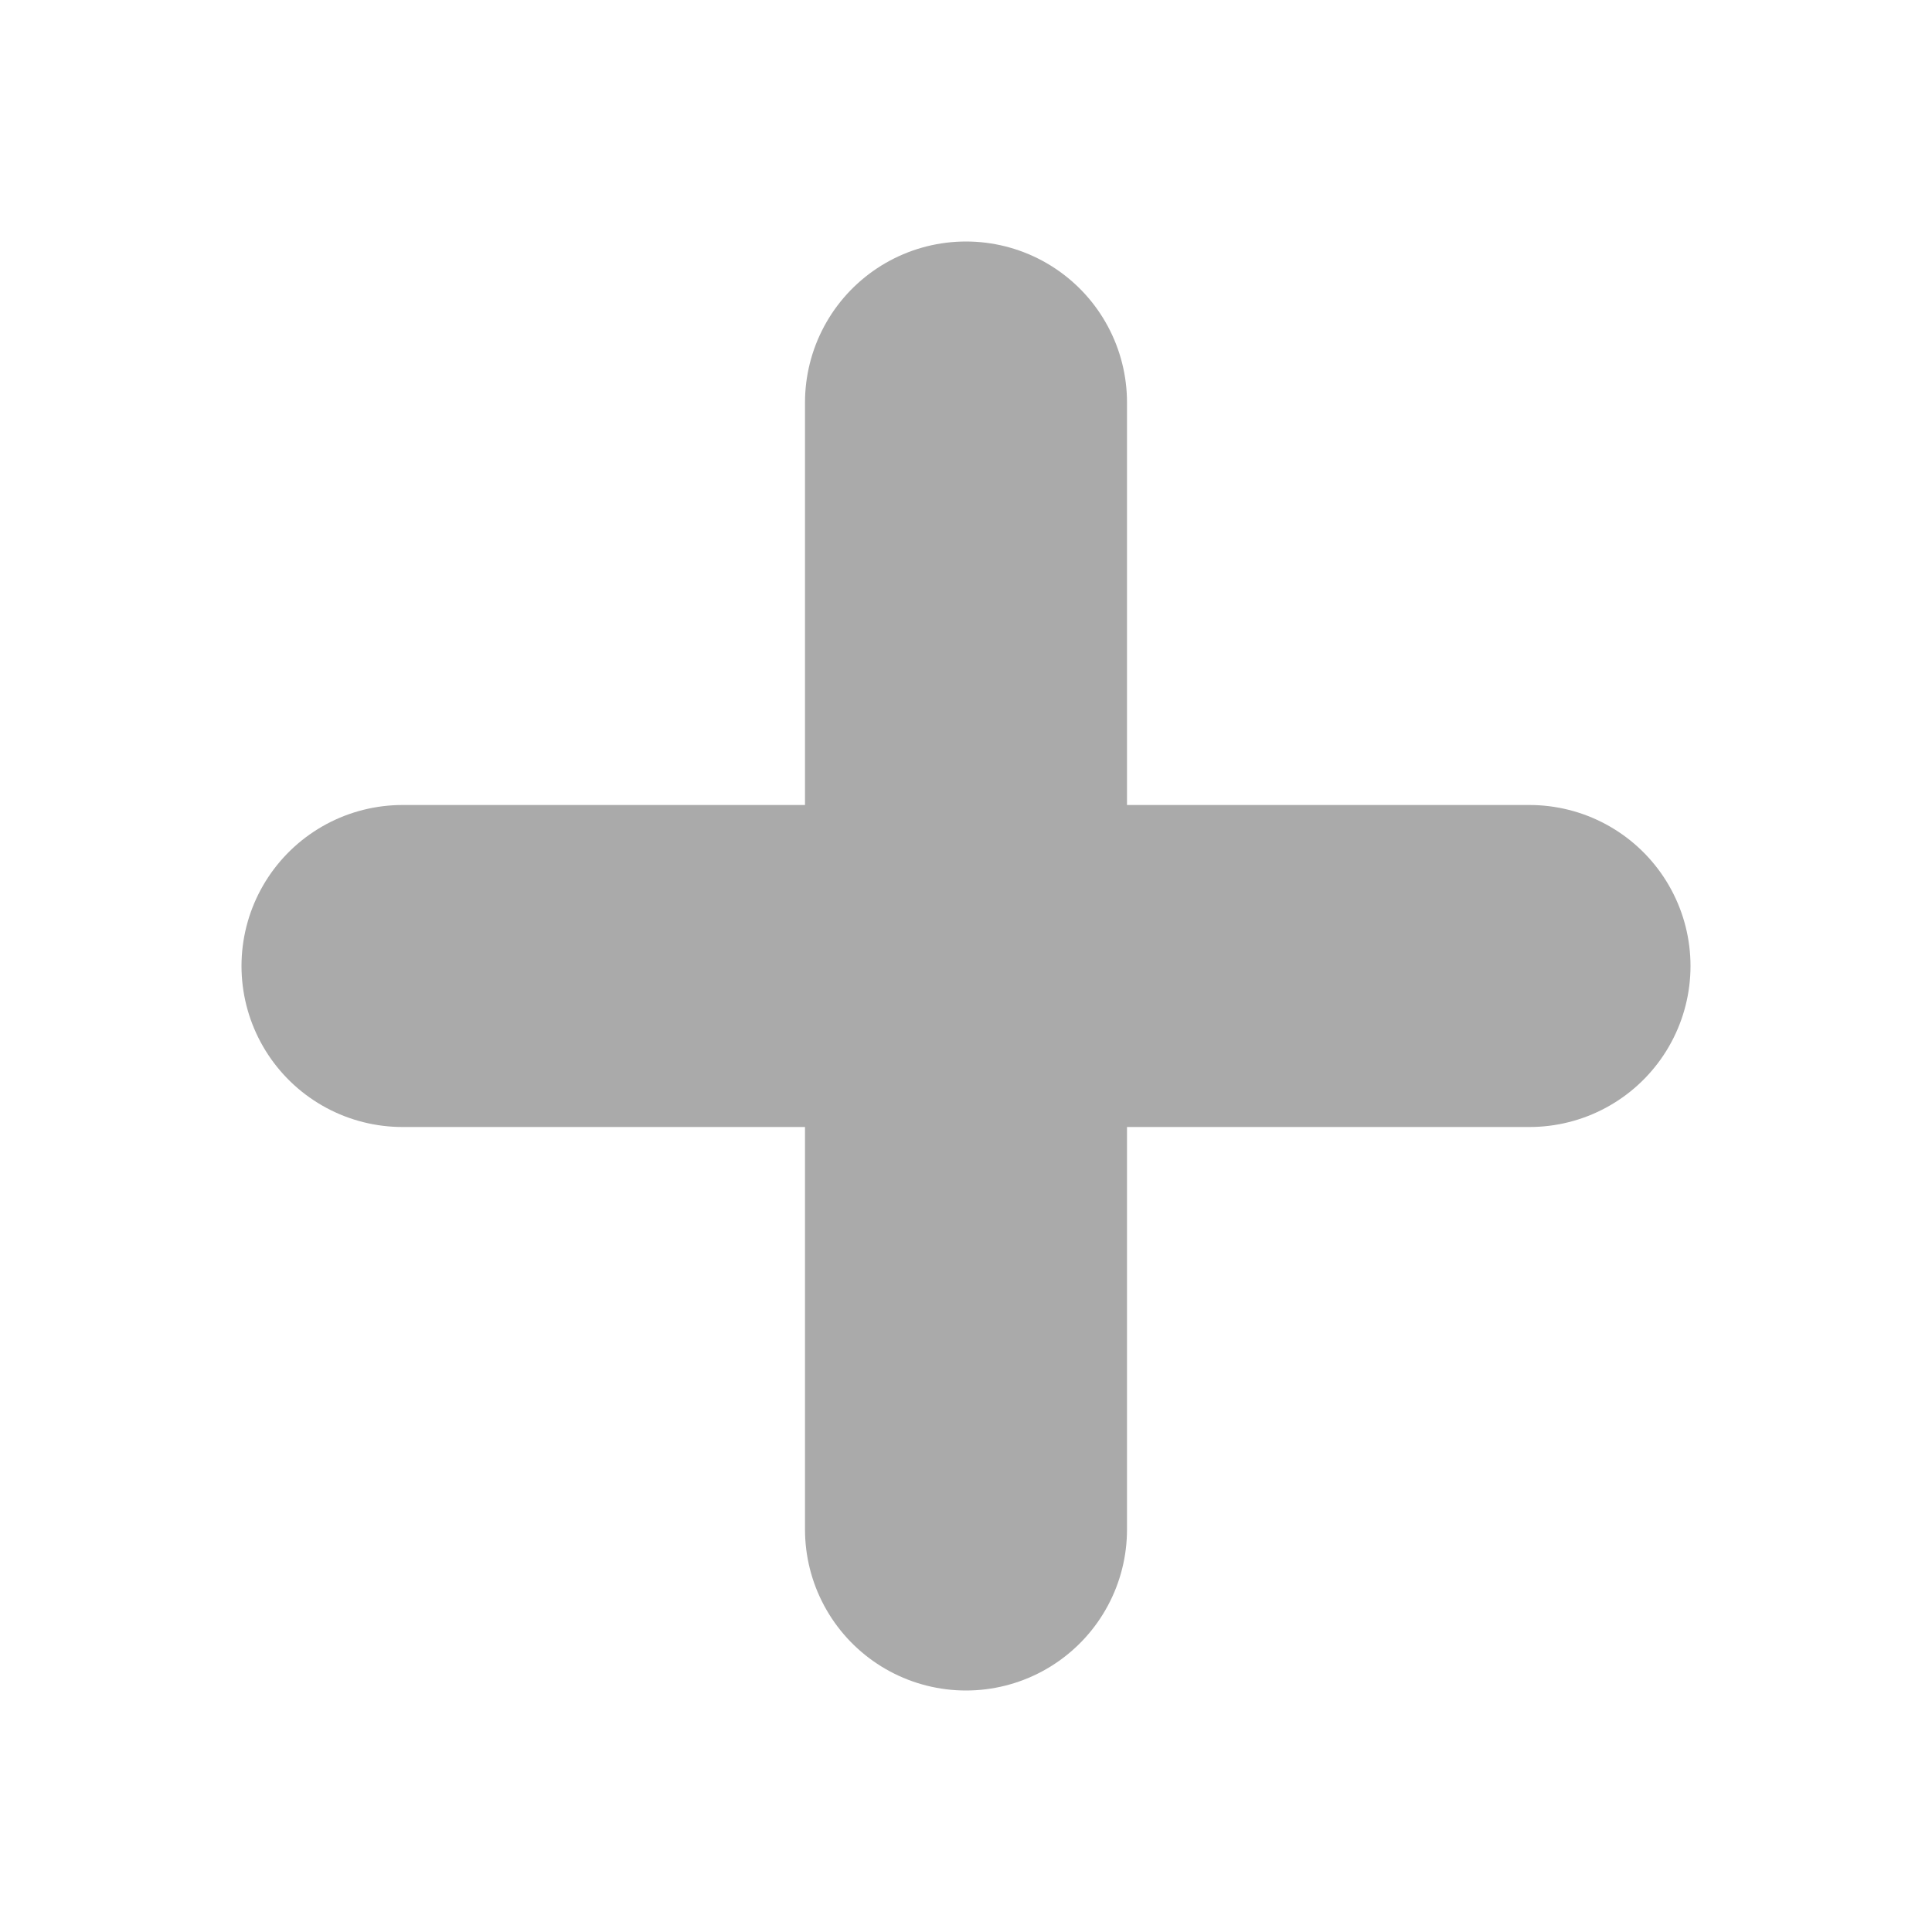
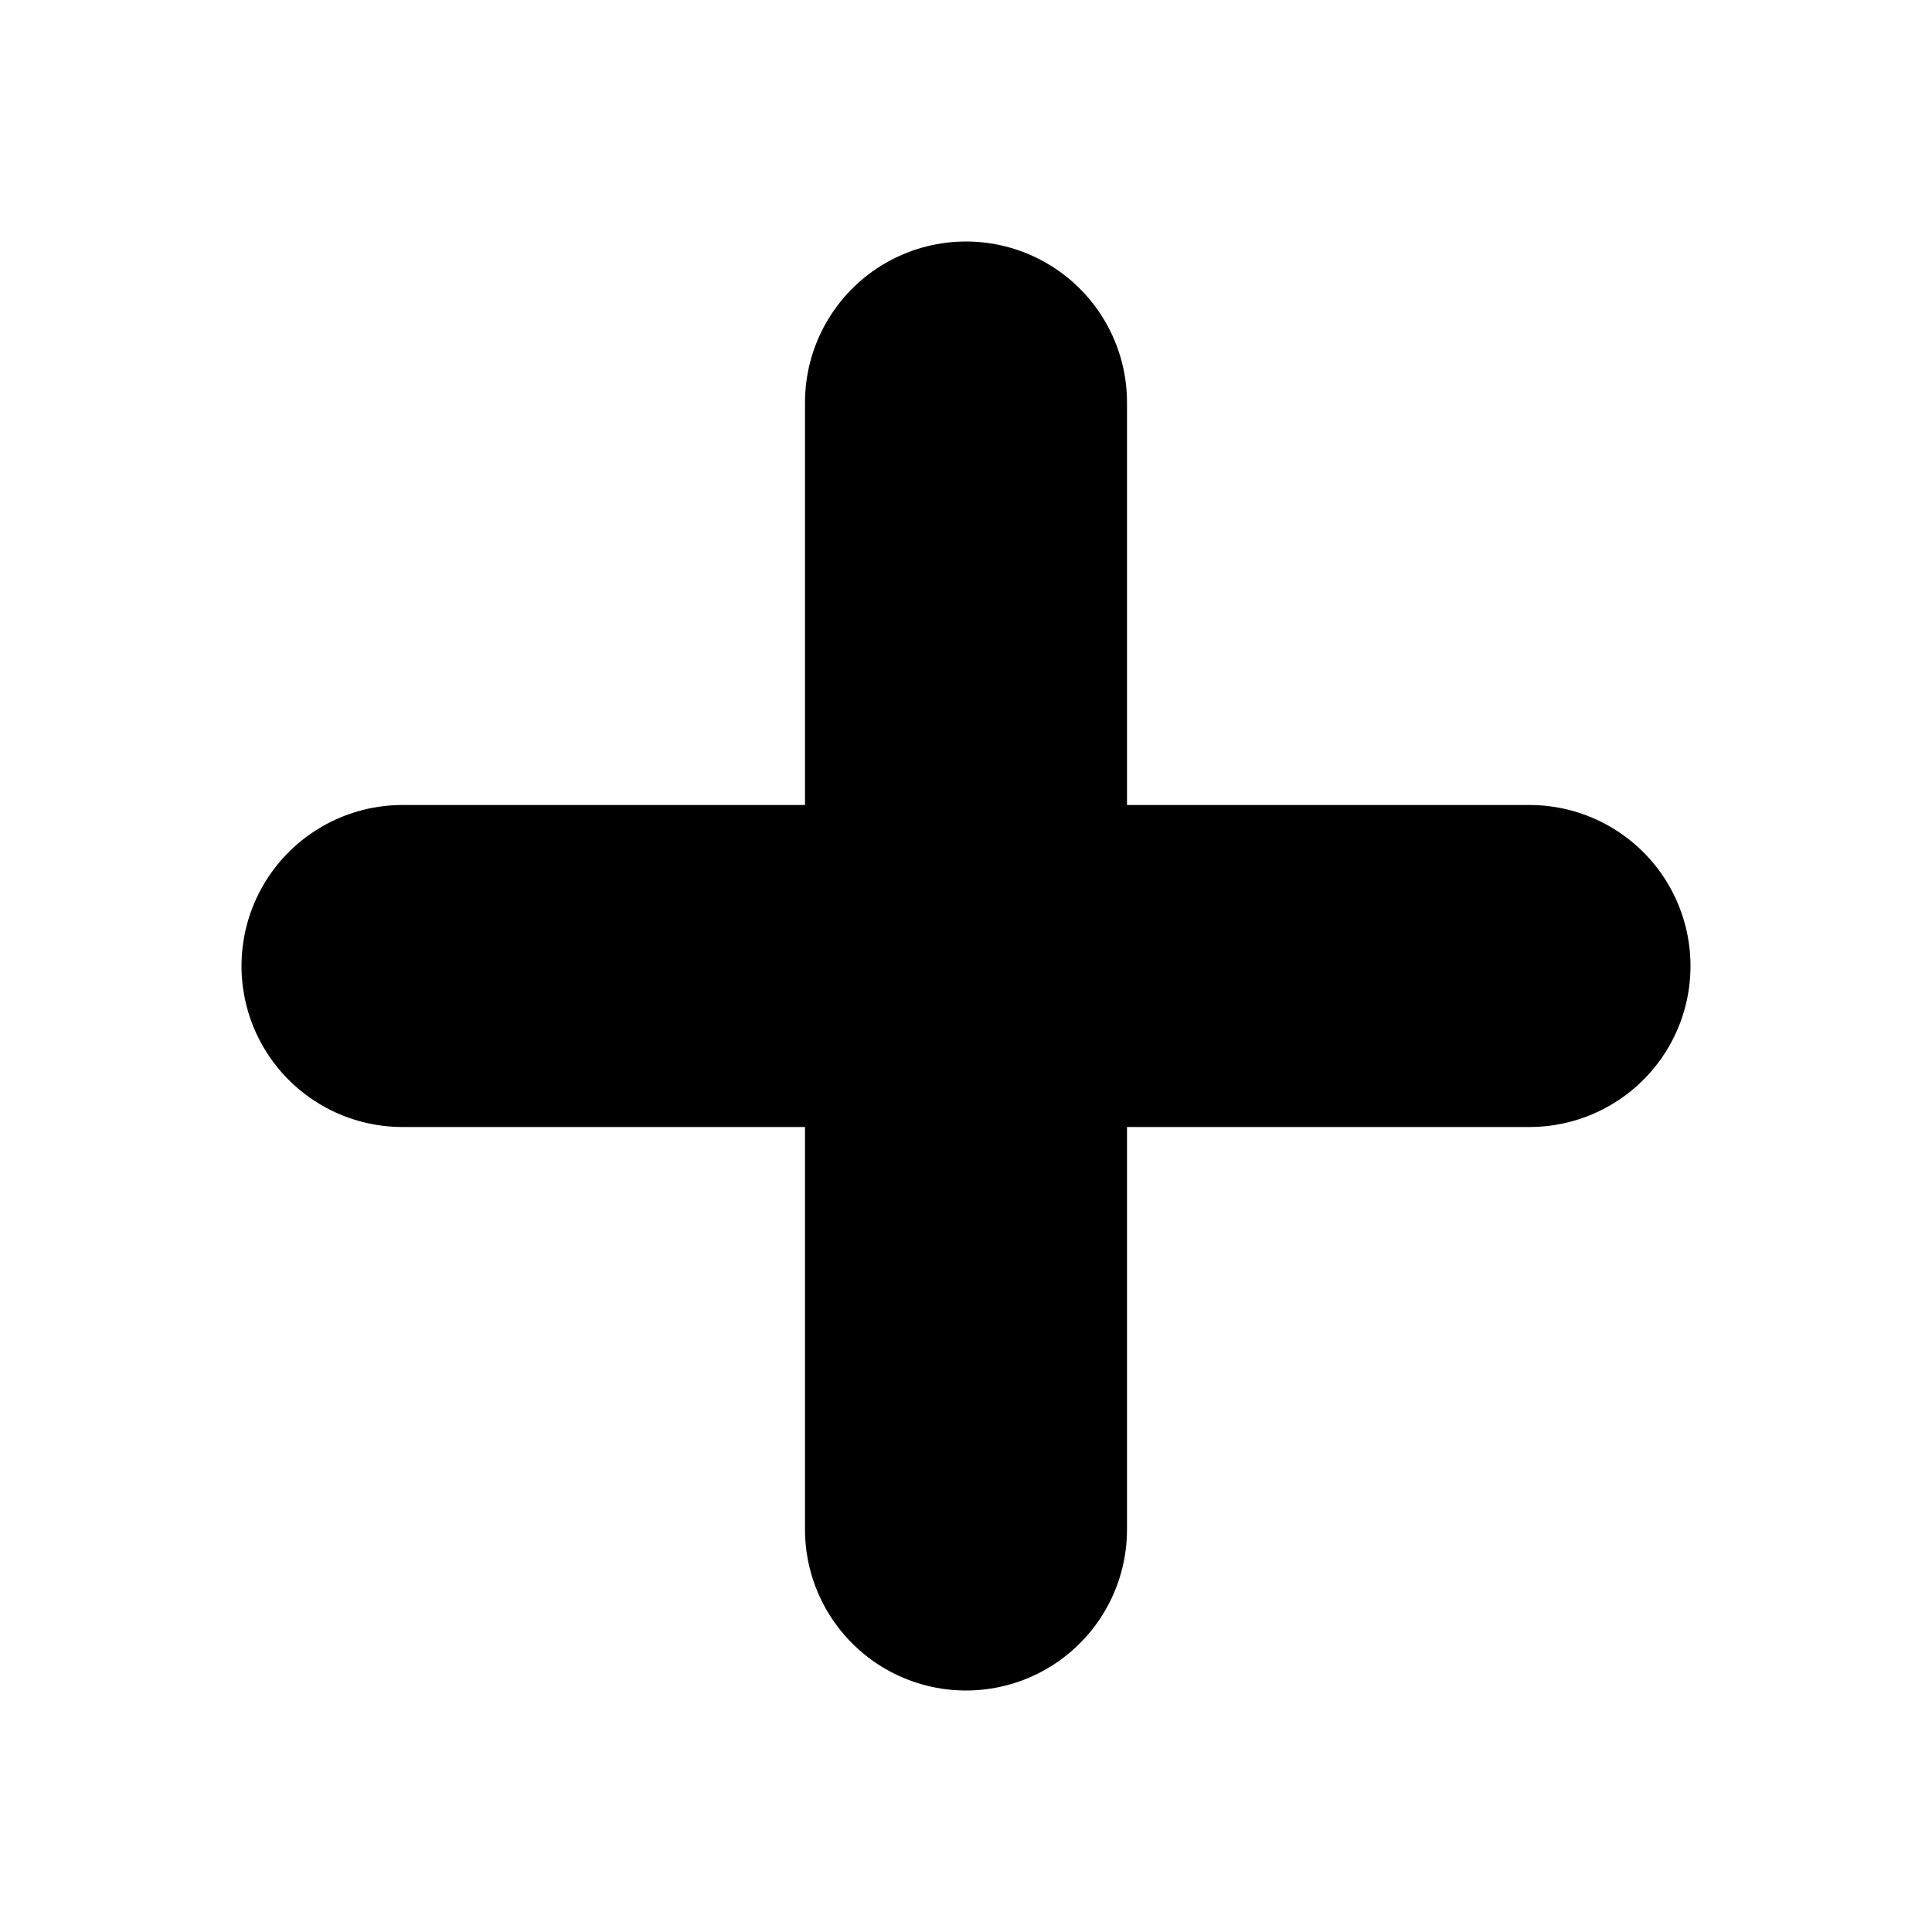
- <svg xmlns="http://www.w3.org/2000/svg" viewBox="0 0 24 24" fill="none" stroke="#aaa" stroke-width="4" stroke-linecap="round" stroke-linejoin="round" class="feather feather-plus">
+ <svg xmlns="http://www.w3.org/2000/svg" viewBox="0 0 24 24" fill="none" stroke="currentColor" stroke-width="4" stroke-linecap="round" stroke-linejoin="round" class="feather feather-plus">
  <line x1="12" y1="5" x2="12" y2="19" />
  <line x1="5" y1="12" x2="19" y2="12" />
</svg>
